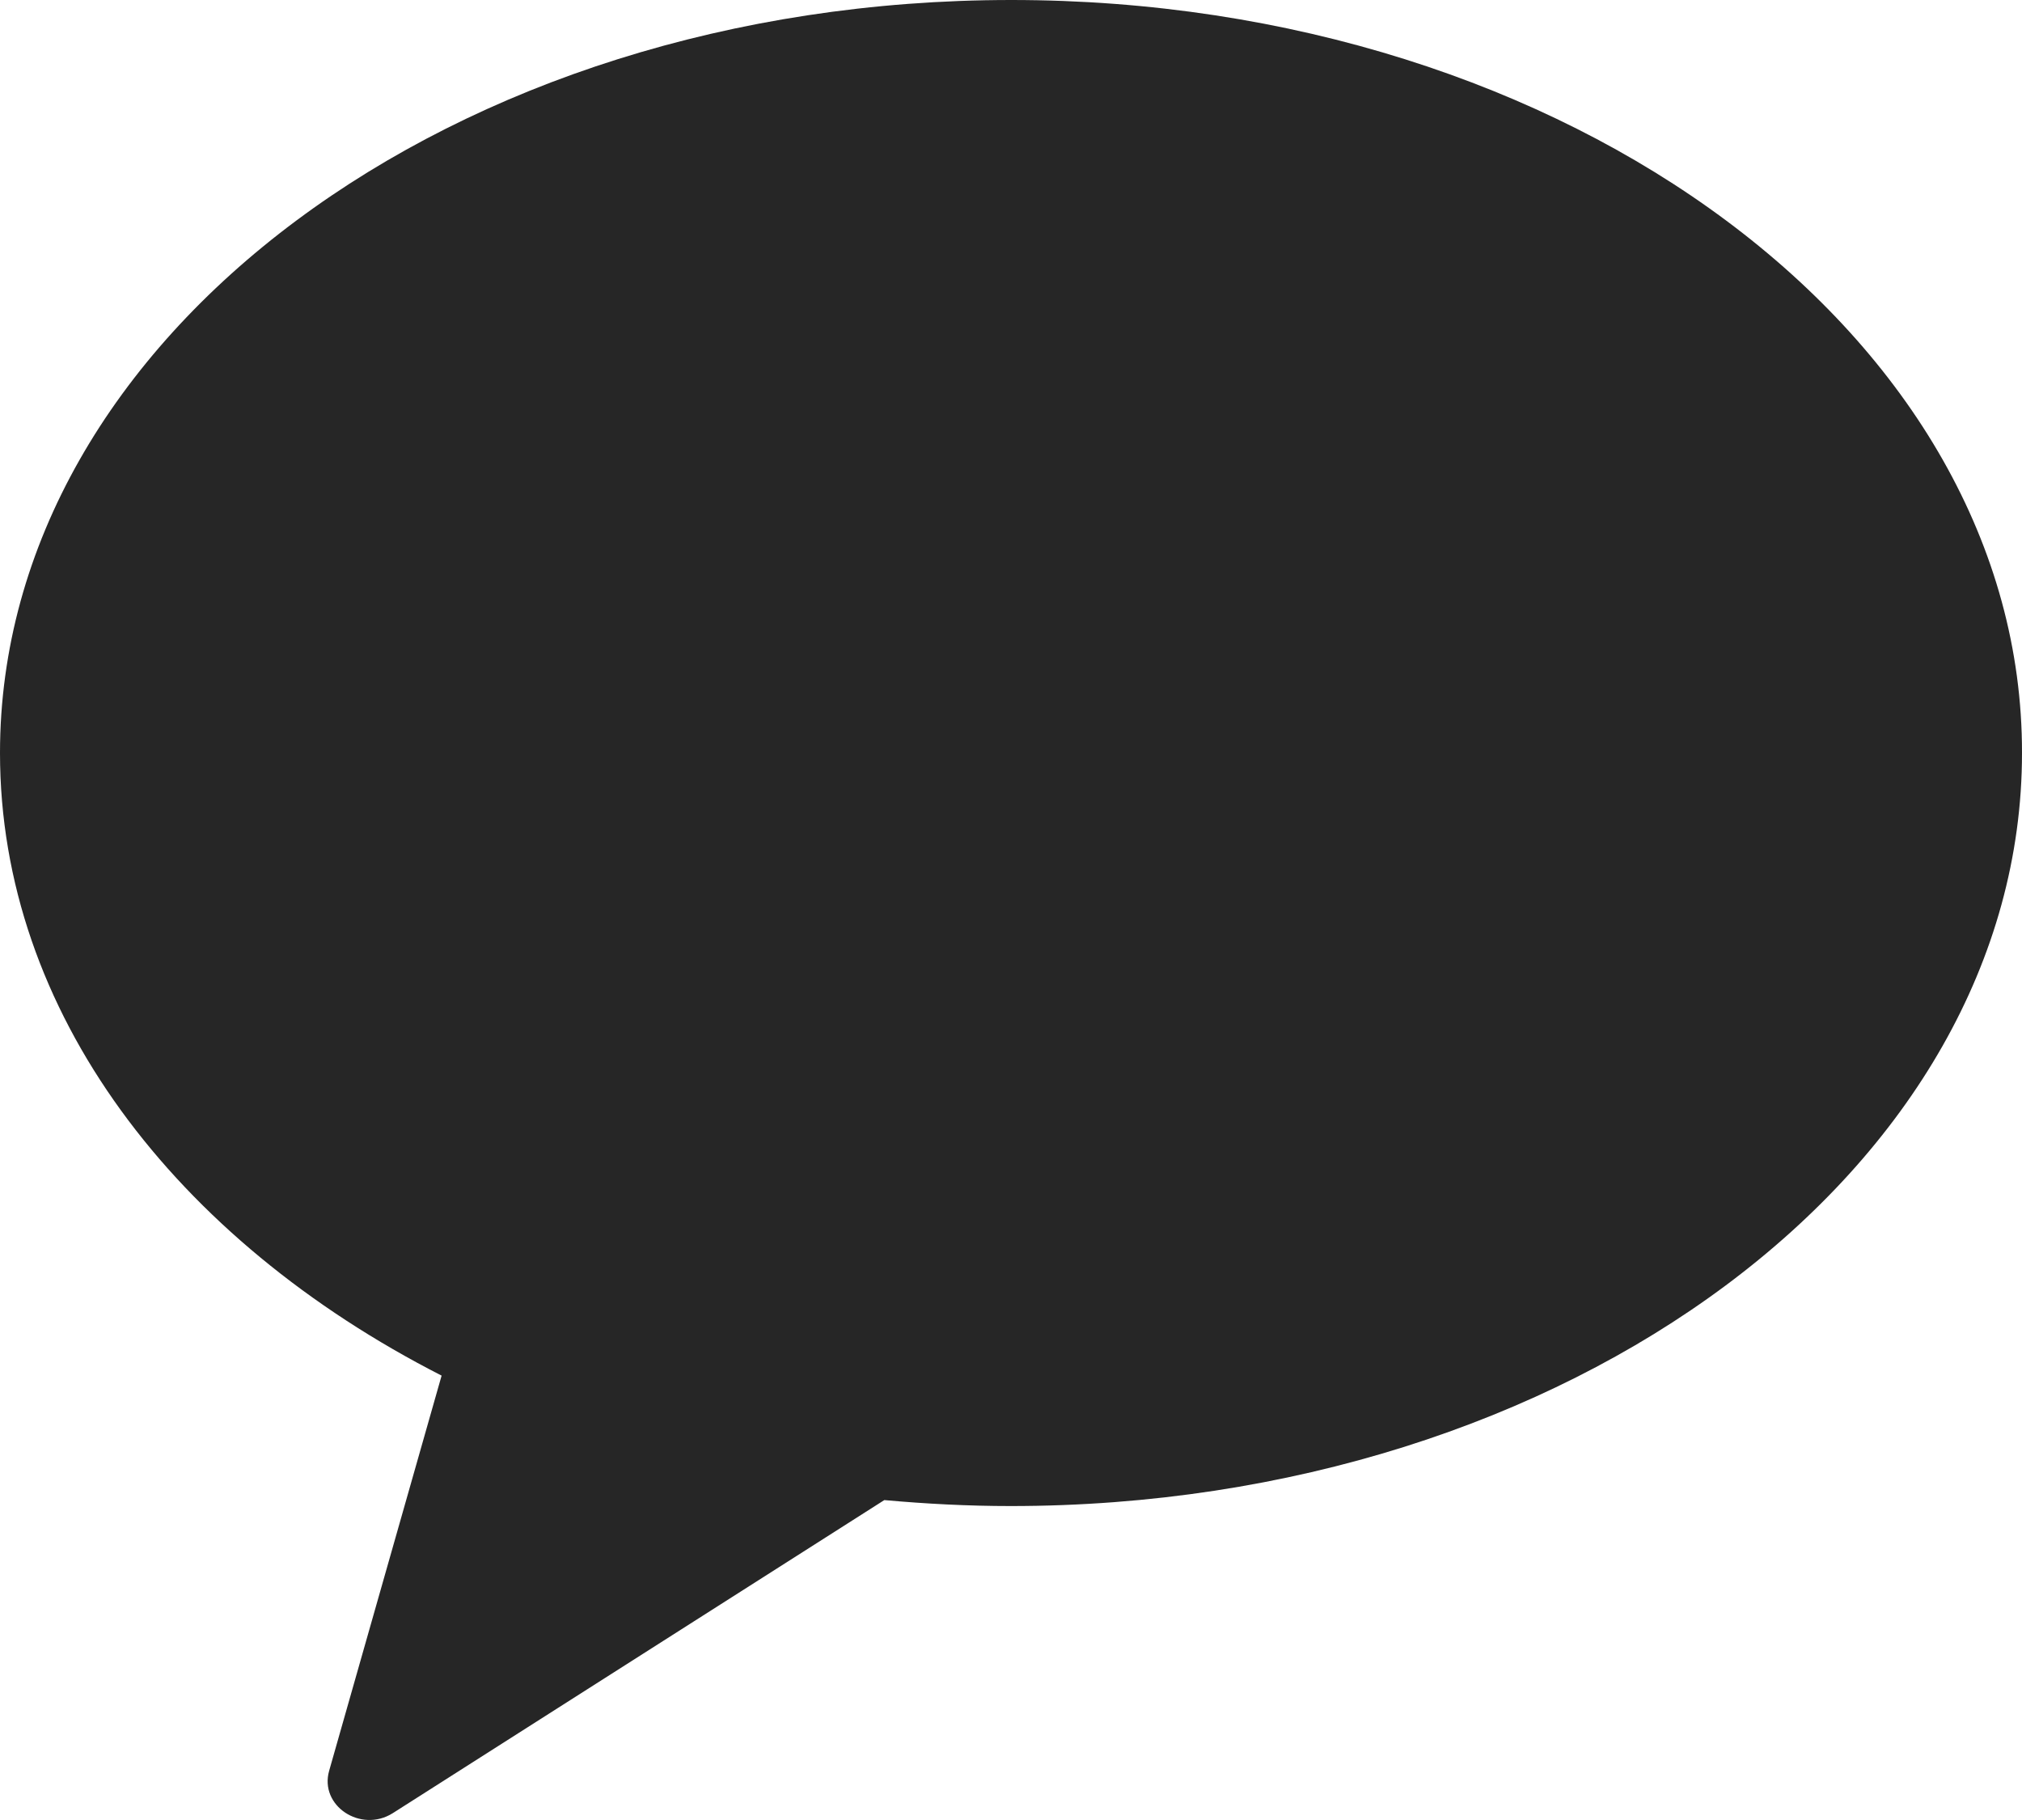
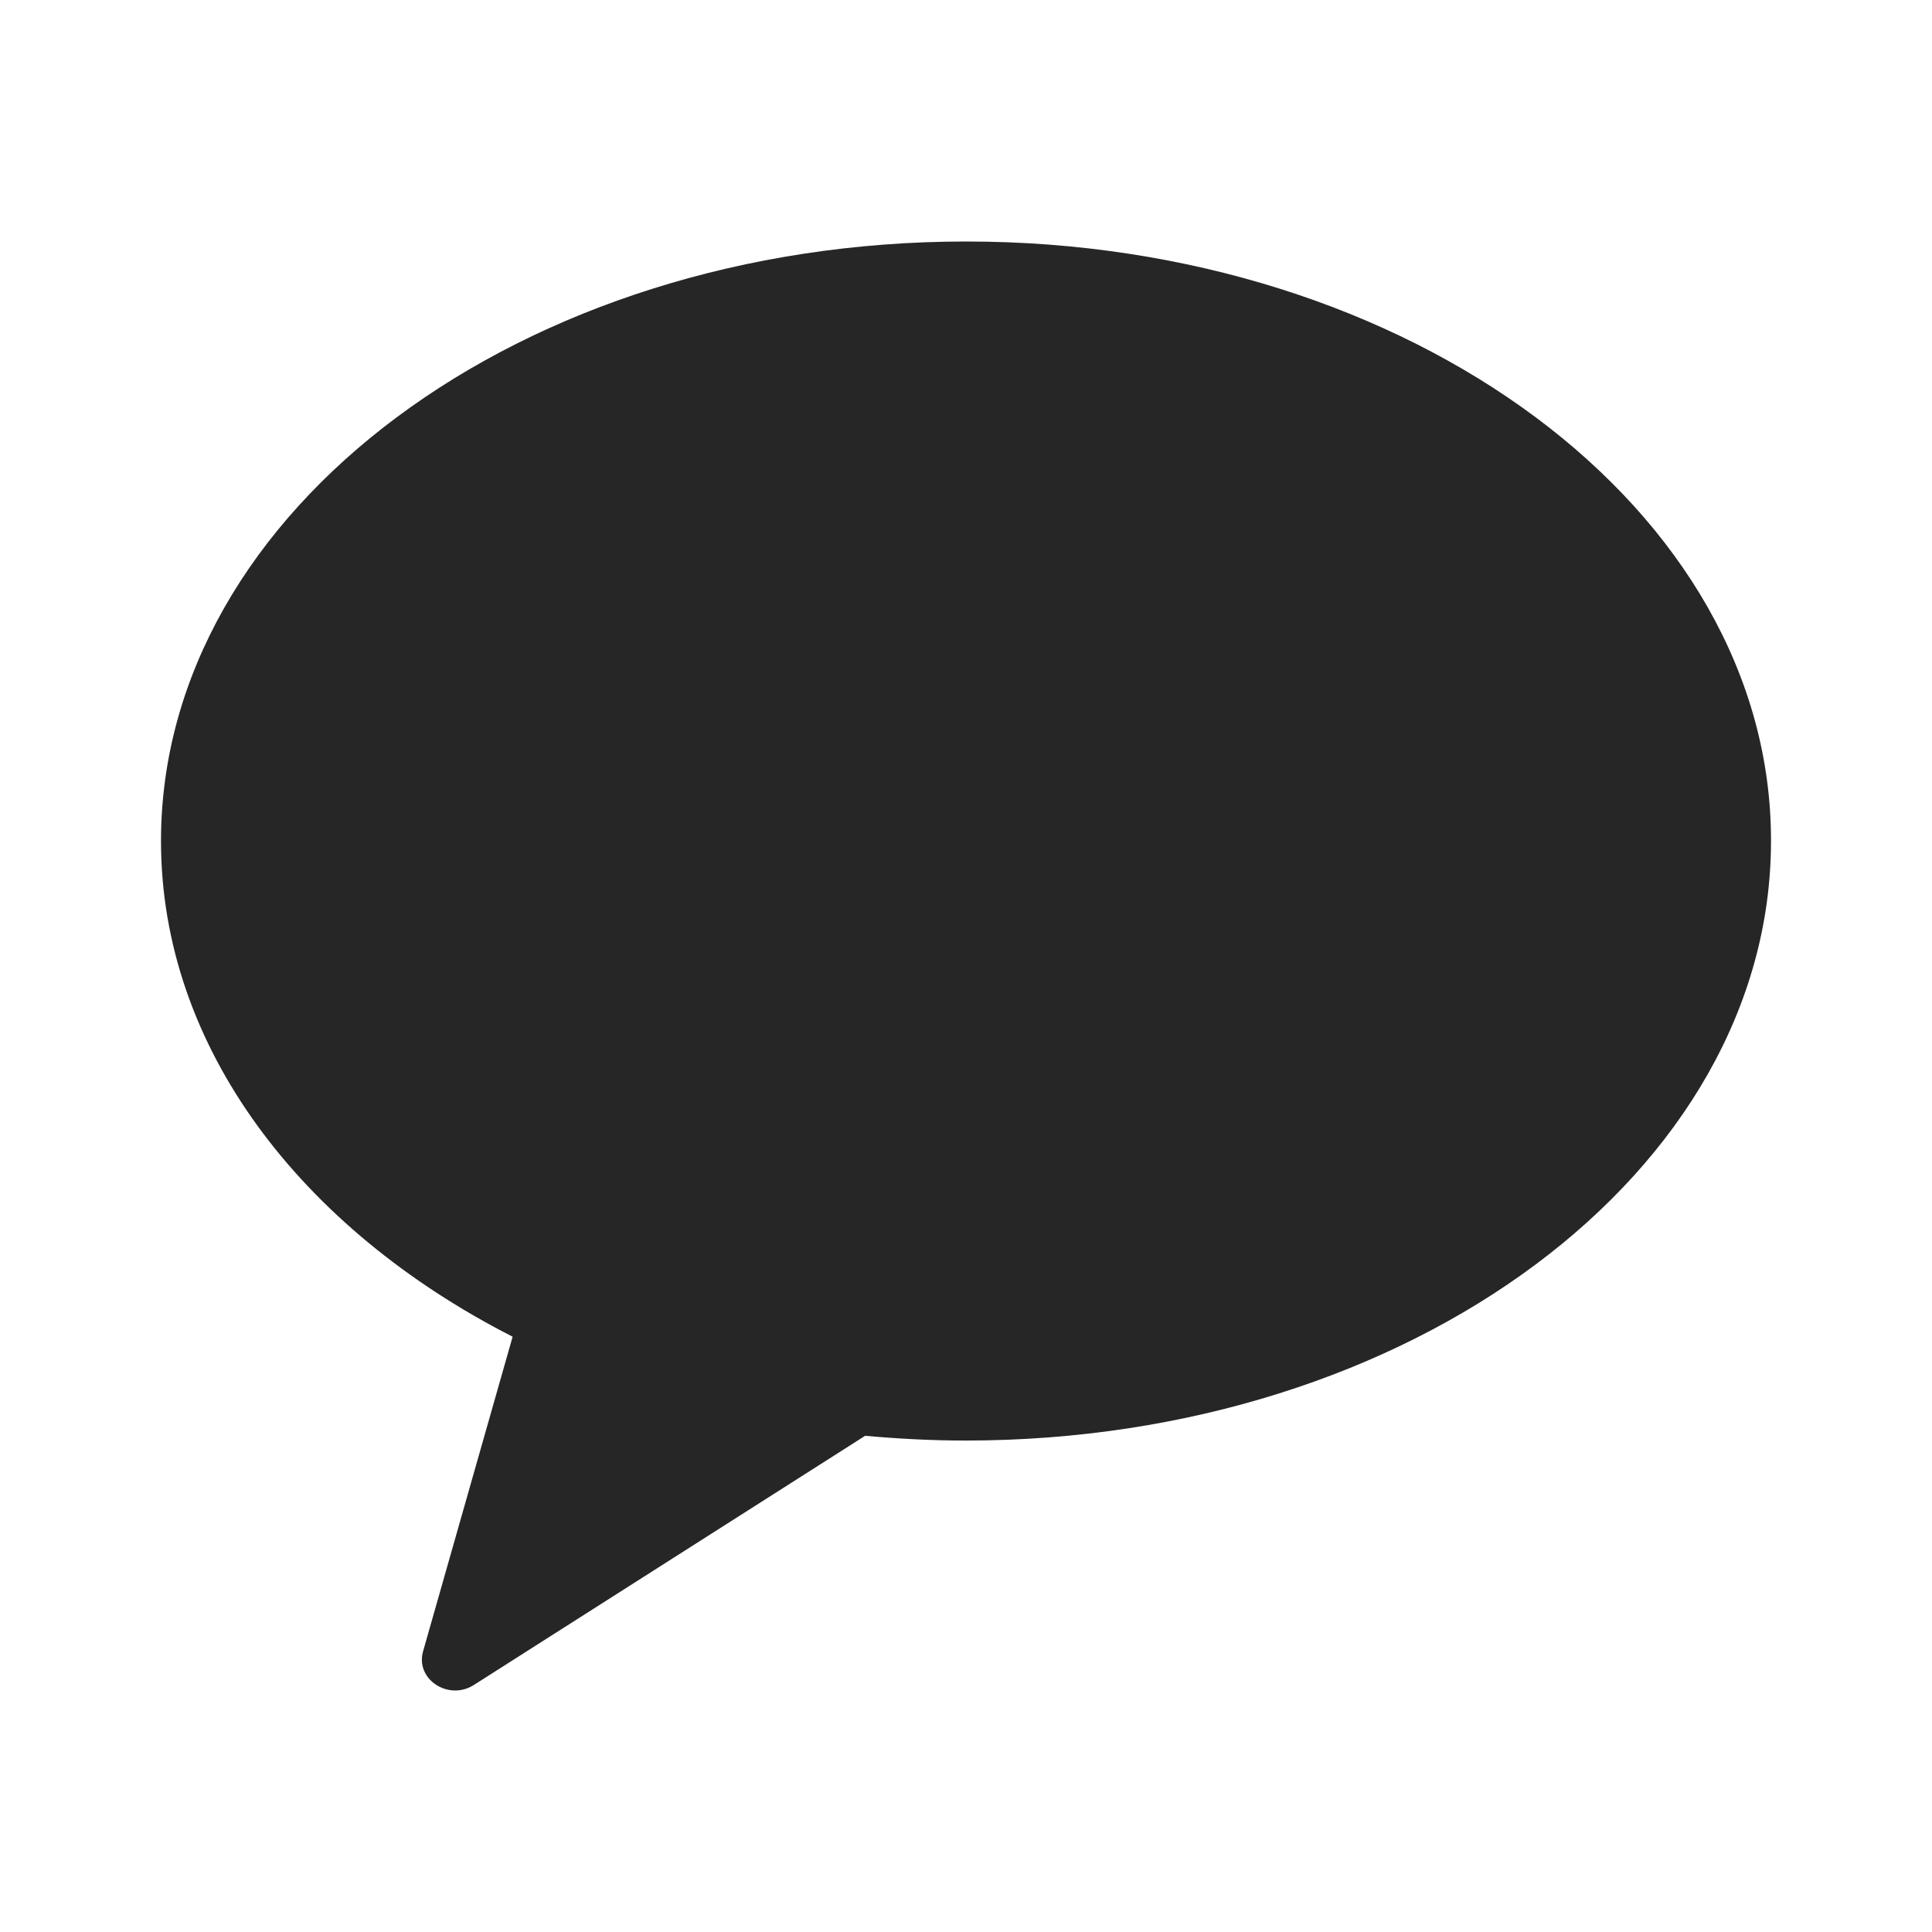
- <svg xmlns="http://www.w3.org/2000/svg" width="20" height="18" viewBox="0 0 20 18" fill="none">
-   <path fill-rule="evenodd" clip-rule="evenodd" d="M10.003 0C4.479 0 0 3.337 0 7.447C0 10.006 1.734 12.261 4.368 13.605L3.256 17.512C3.156 17.859 3.568 18.131 3.884 17.933L8.747 14.836C9.158 14.873 9.575 14.895 9.997 14.895C15.521 14.895 20 11.558 20 7.447C20.006 3.337 15.527 0 10.003 0Z" fill="black" fill-opacity="0.85" />
+ <svg xmlns="http://www.w3.org/2000/svg" width="24" height="24" viewBox="0 0 24 24" fill="none">
+   <path fill-rule="evenodd" clip-rule="evenodd" d="M12.003 3C6.479 3 2 6.337 2 10.447C2 13.006 3.734 15.261 6.368 16.605L5.256 20.512C5.156 20.859 5.568 21.131 5.884 20.933L10.747 17.836C11.158 17.873 11.575 17.895 11.997 17.895C17.521 17.895 22 14.558 22 10.447C22.006 6.337 17.526 3 12.003 3Z" fill="black" fill-opacity="0.85" />
</svg>
